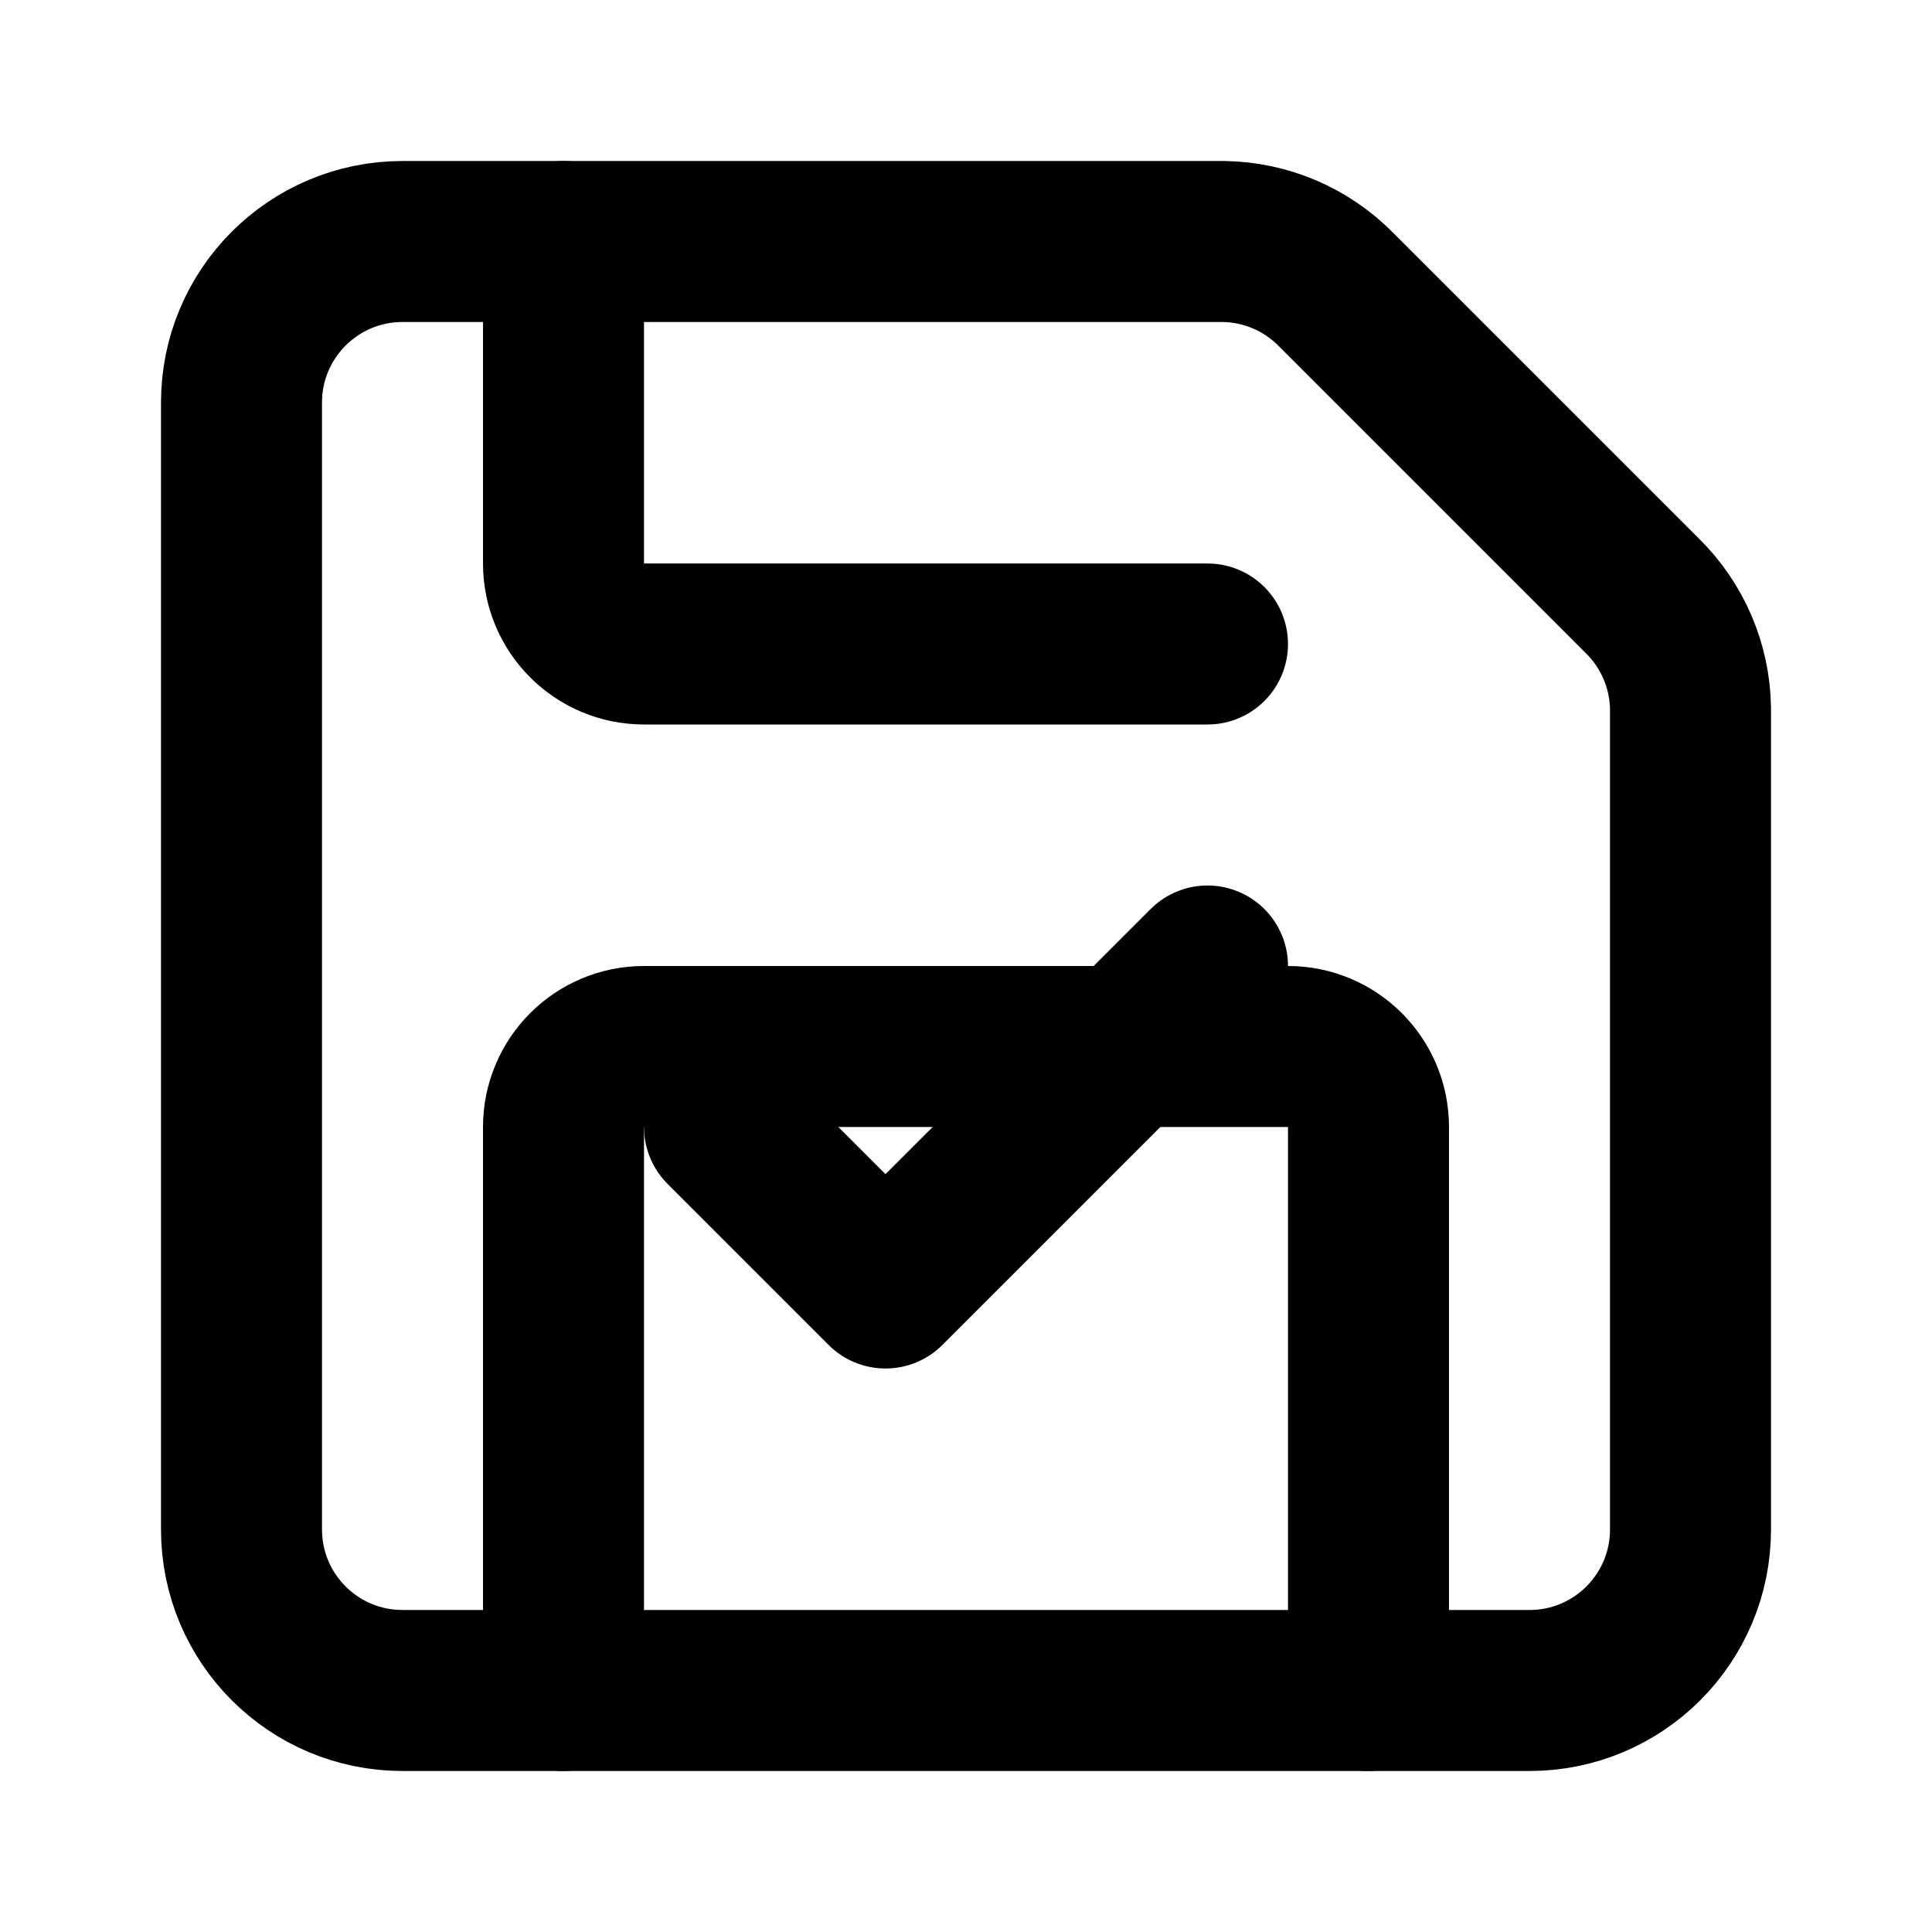
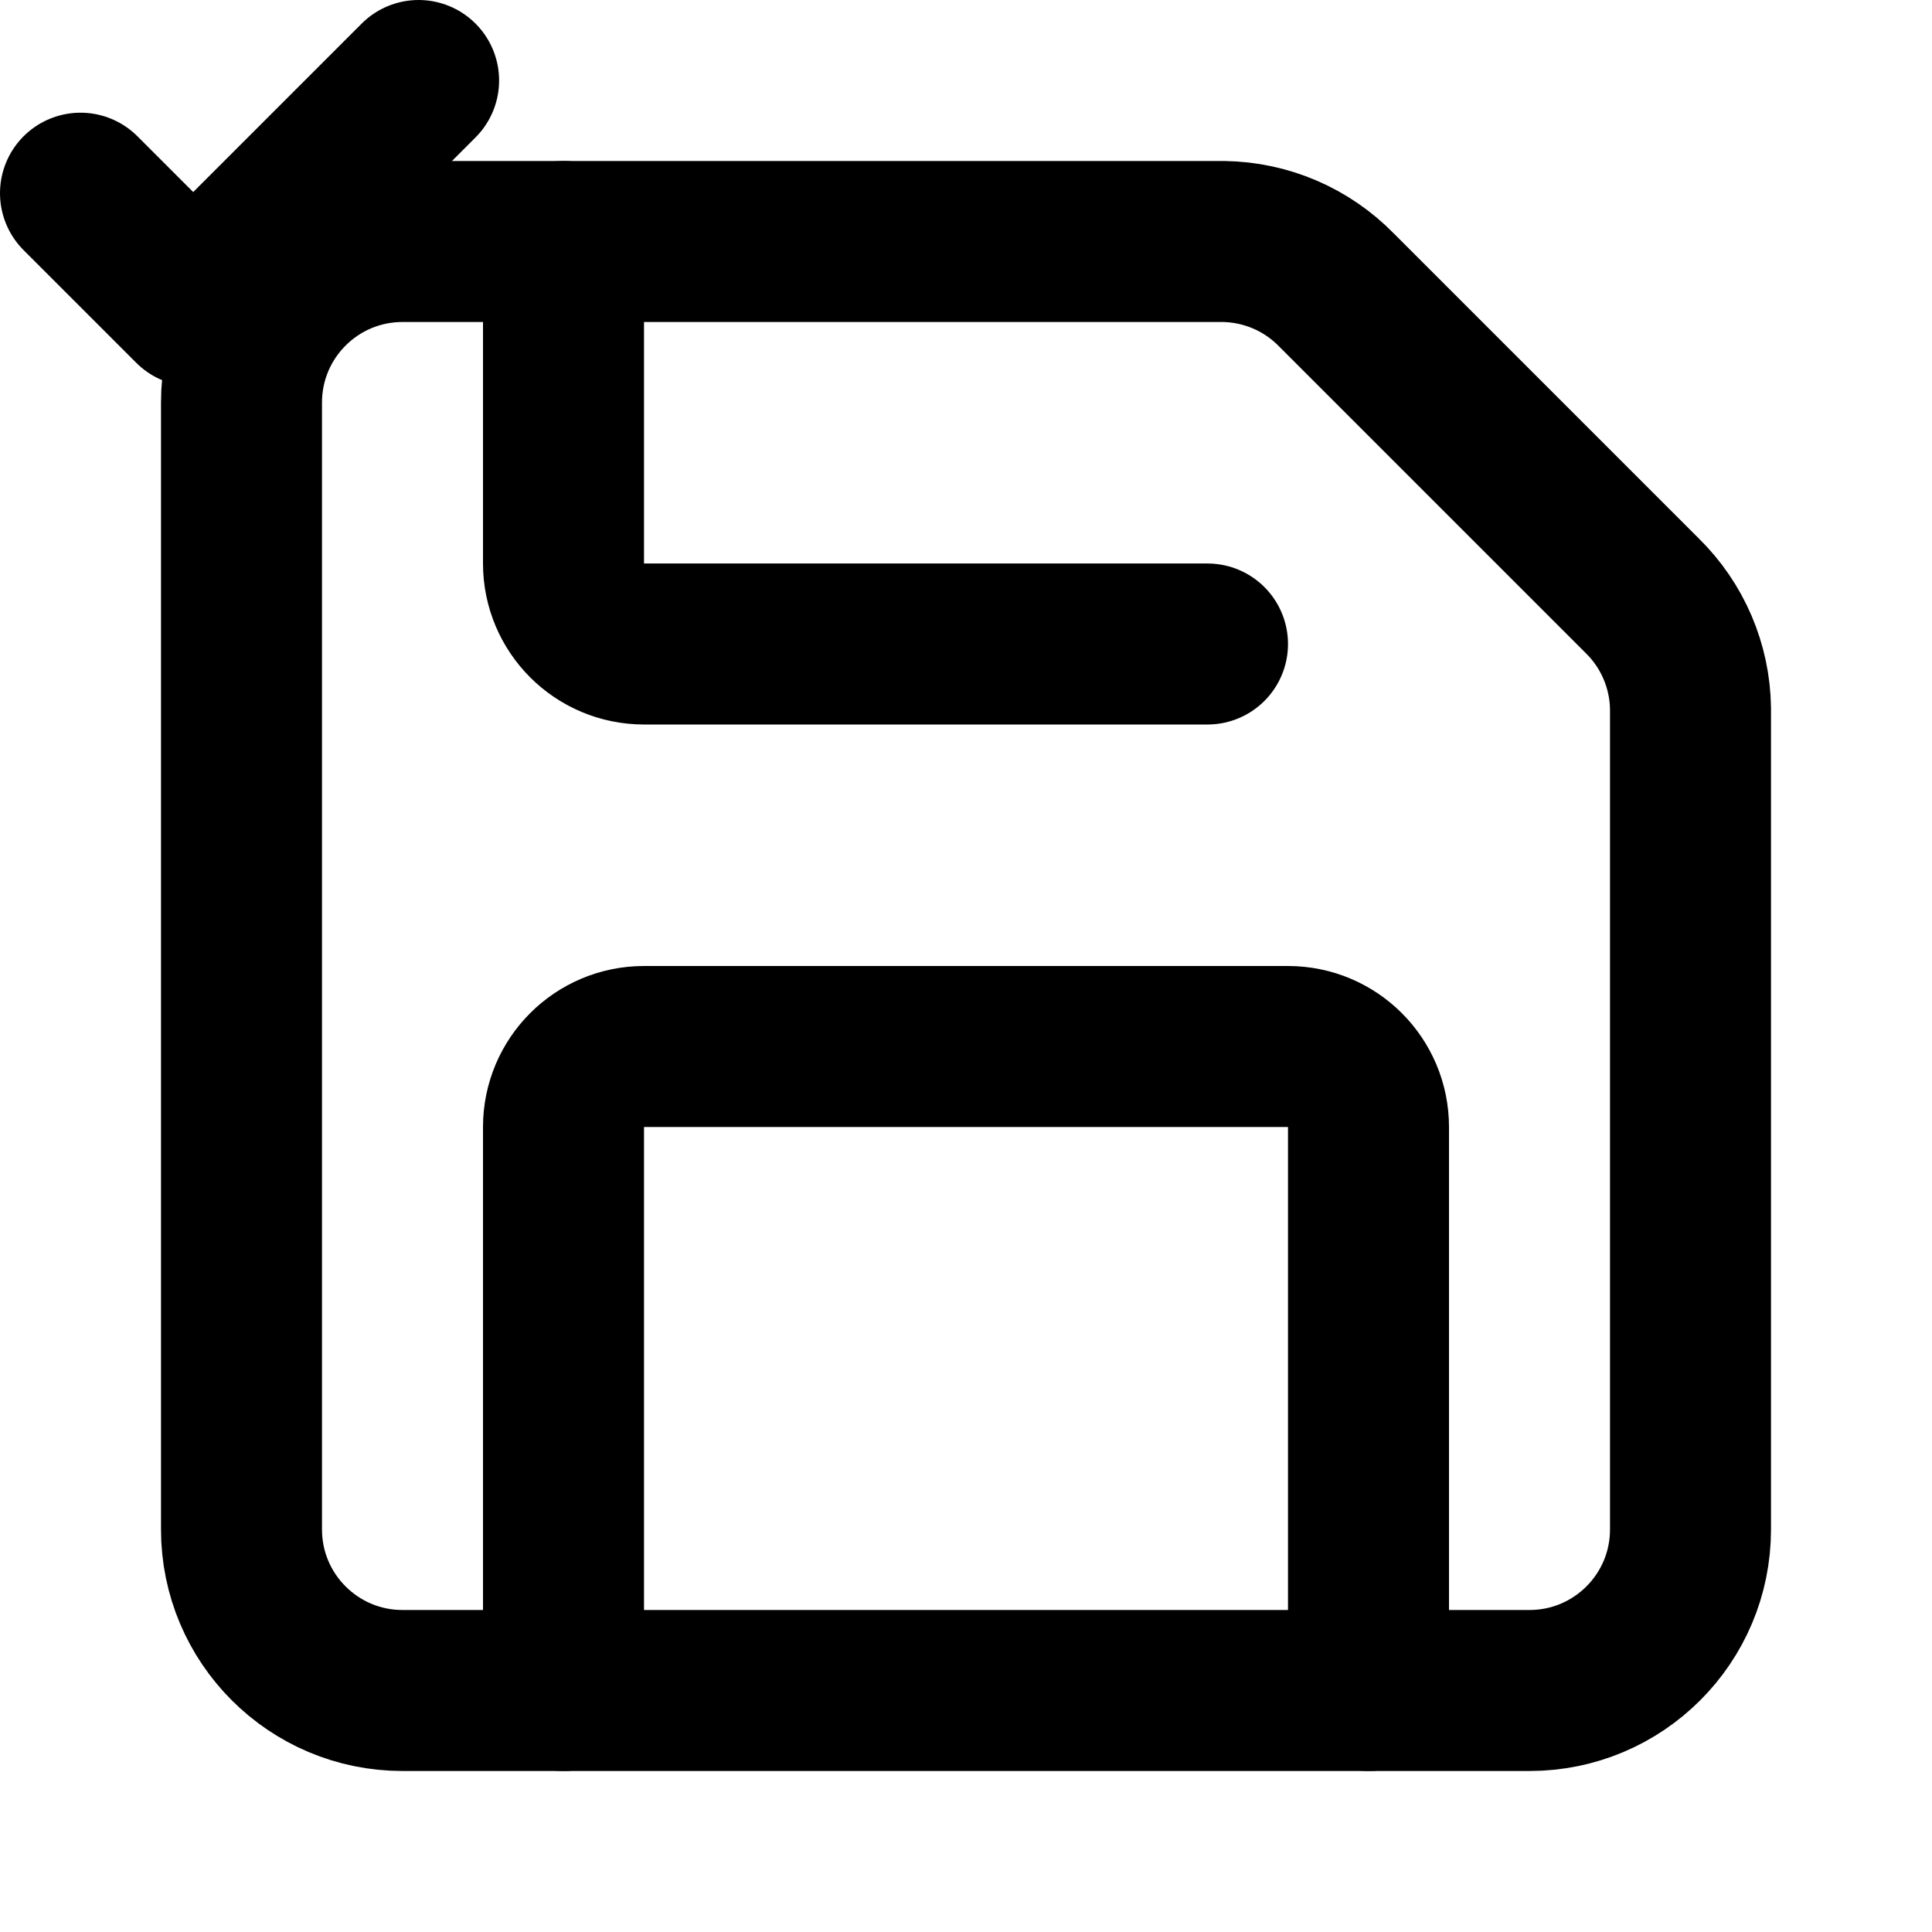
<svg xmlns="http://www.w3.org/2000/svg" width="24" height="24" viewBox="0 0 24 24" fill="none" stroke="currentColor" stroke-width="2" stroke-linecap="round" stroke-linejoin="round" class="lucide lucide-save">
  <path d="M15.2 3a2 2 0 0 1 1.4.6l3.8 3.8a2 2 0 0 1 .6 1.4V19a2 2 0 0 1-2 2H5a2 2 0 0 1-2-2V5a2 2 0 0 1 2-2z" />
  <path d="M17 21v-7a1 1 0 0 0-1-1H8a1 1 0 0 0-1 1v7" />
  <path d="M7 3v4a1 1 0 0 0 1 1h7" />
-   <path d="m9 14 2 2 4-4" />
+   <path d="m1 2.4l1.4 1.4 2.8-2.8" />
</svg>
